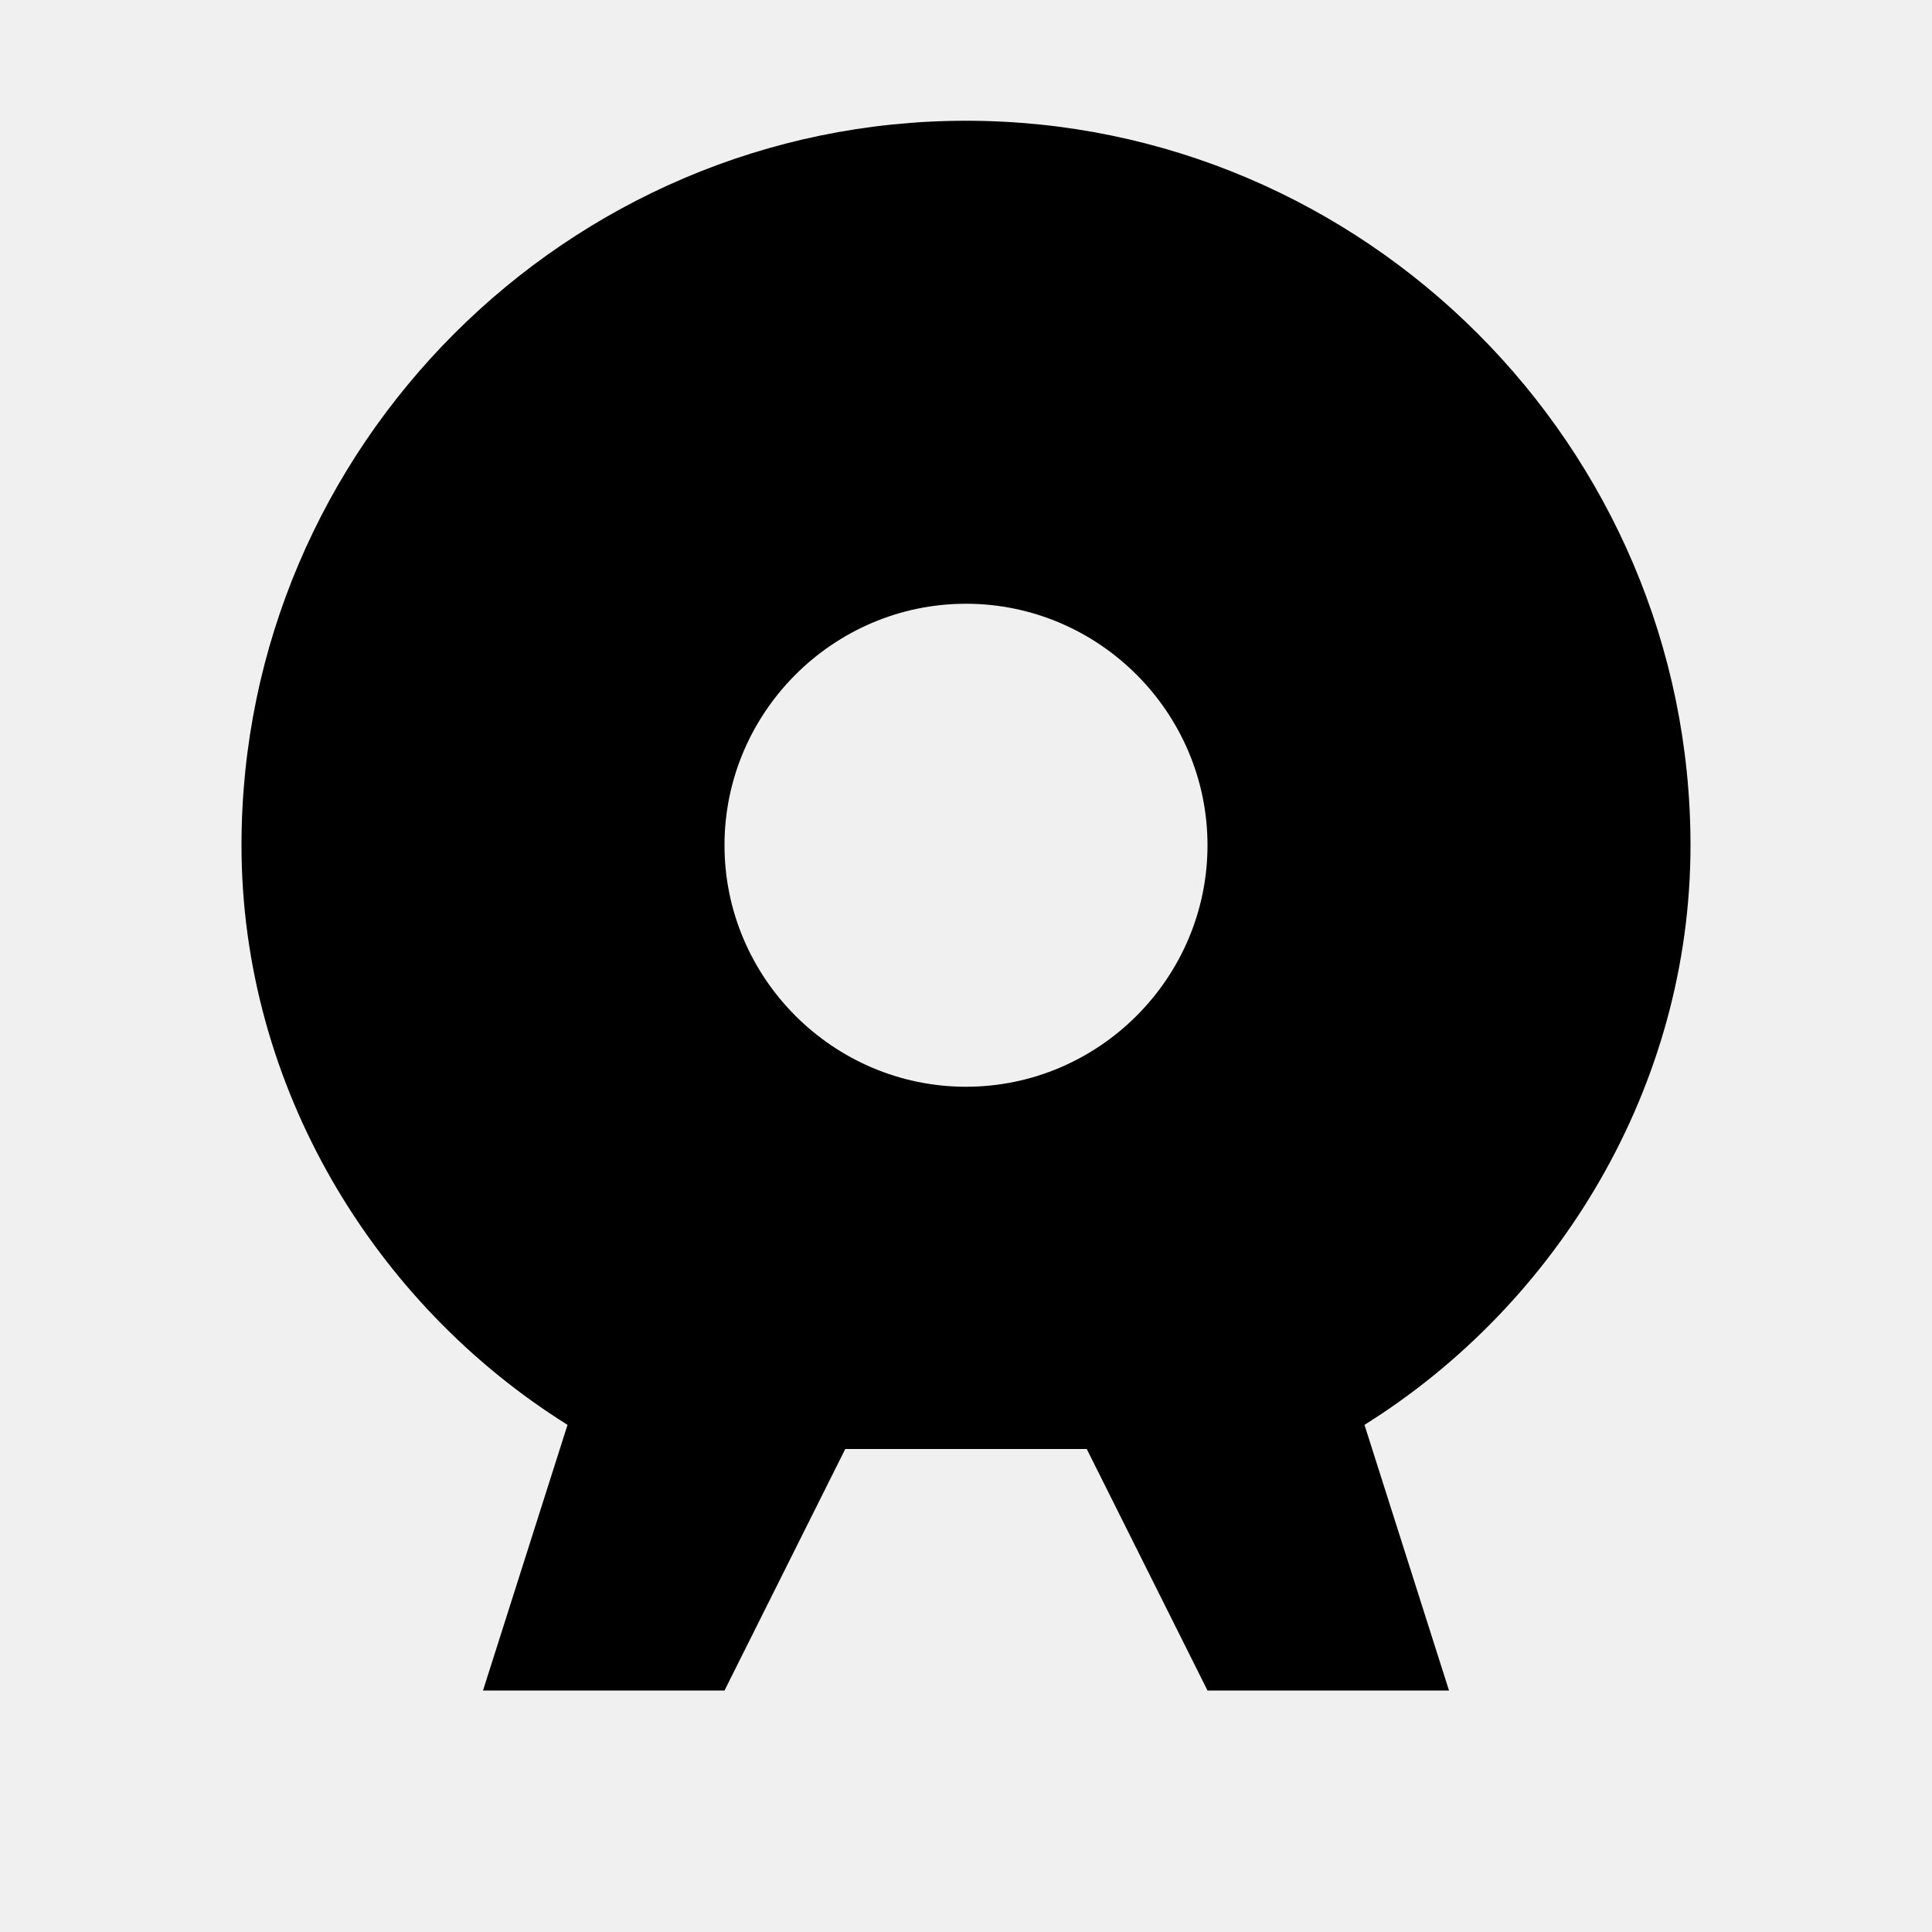
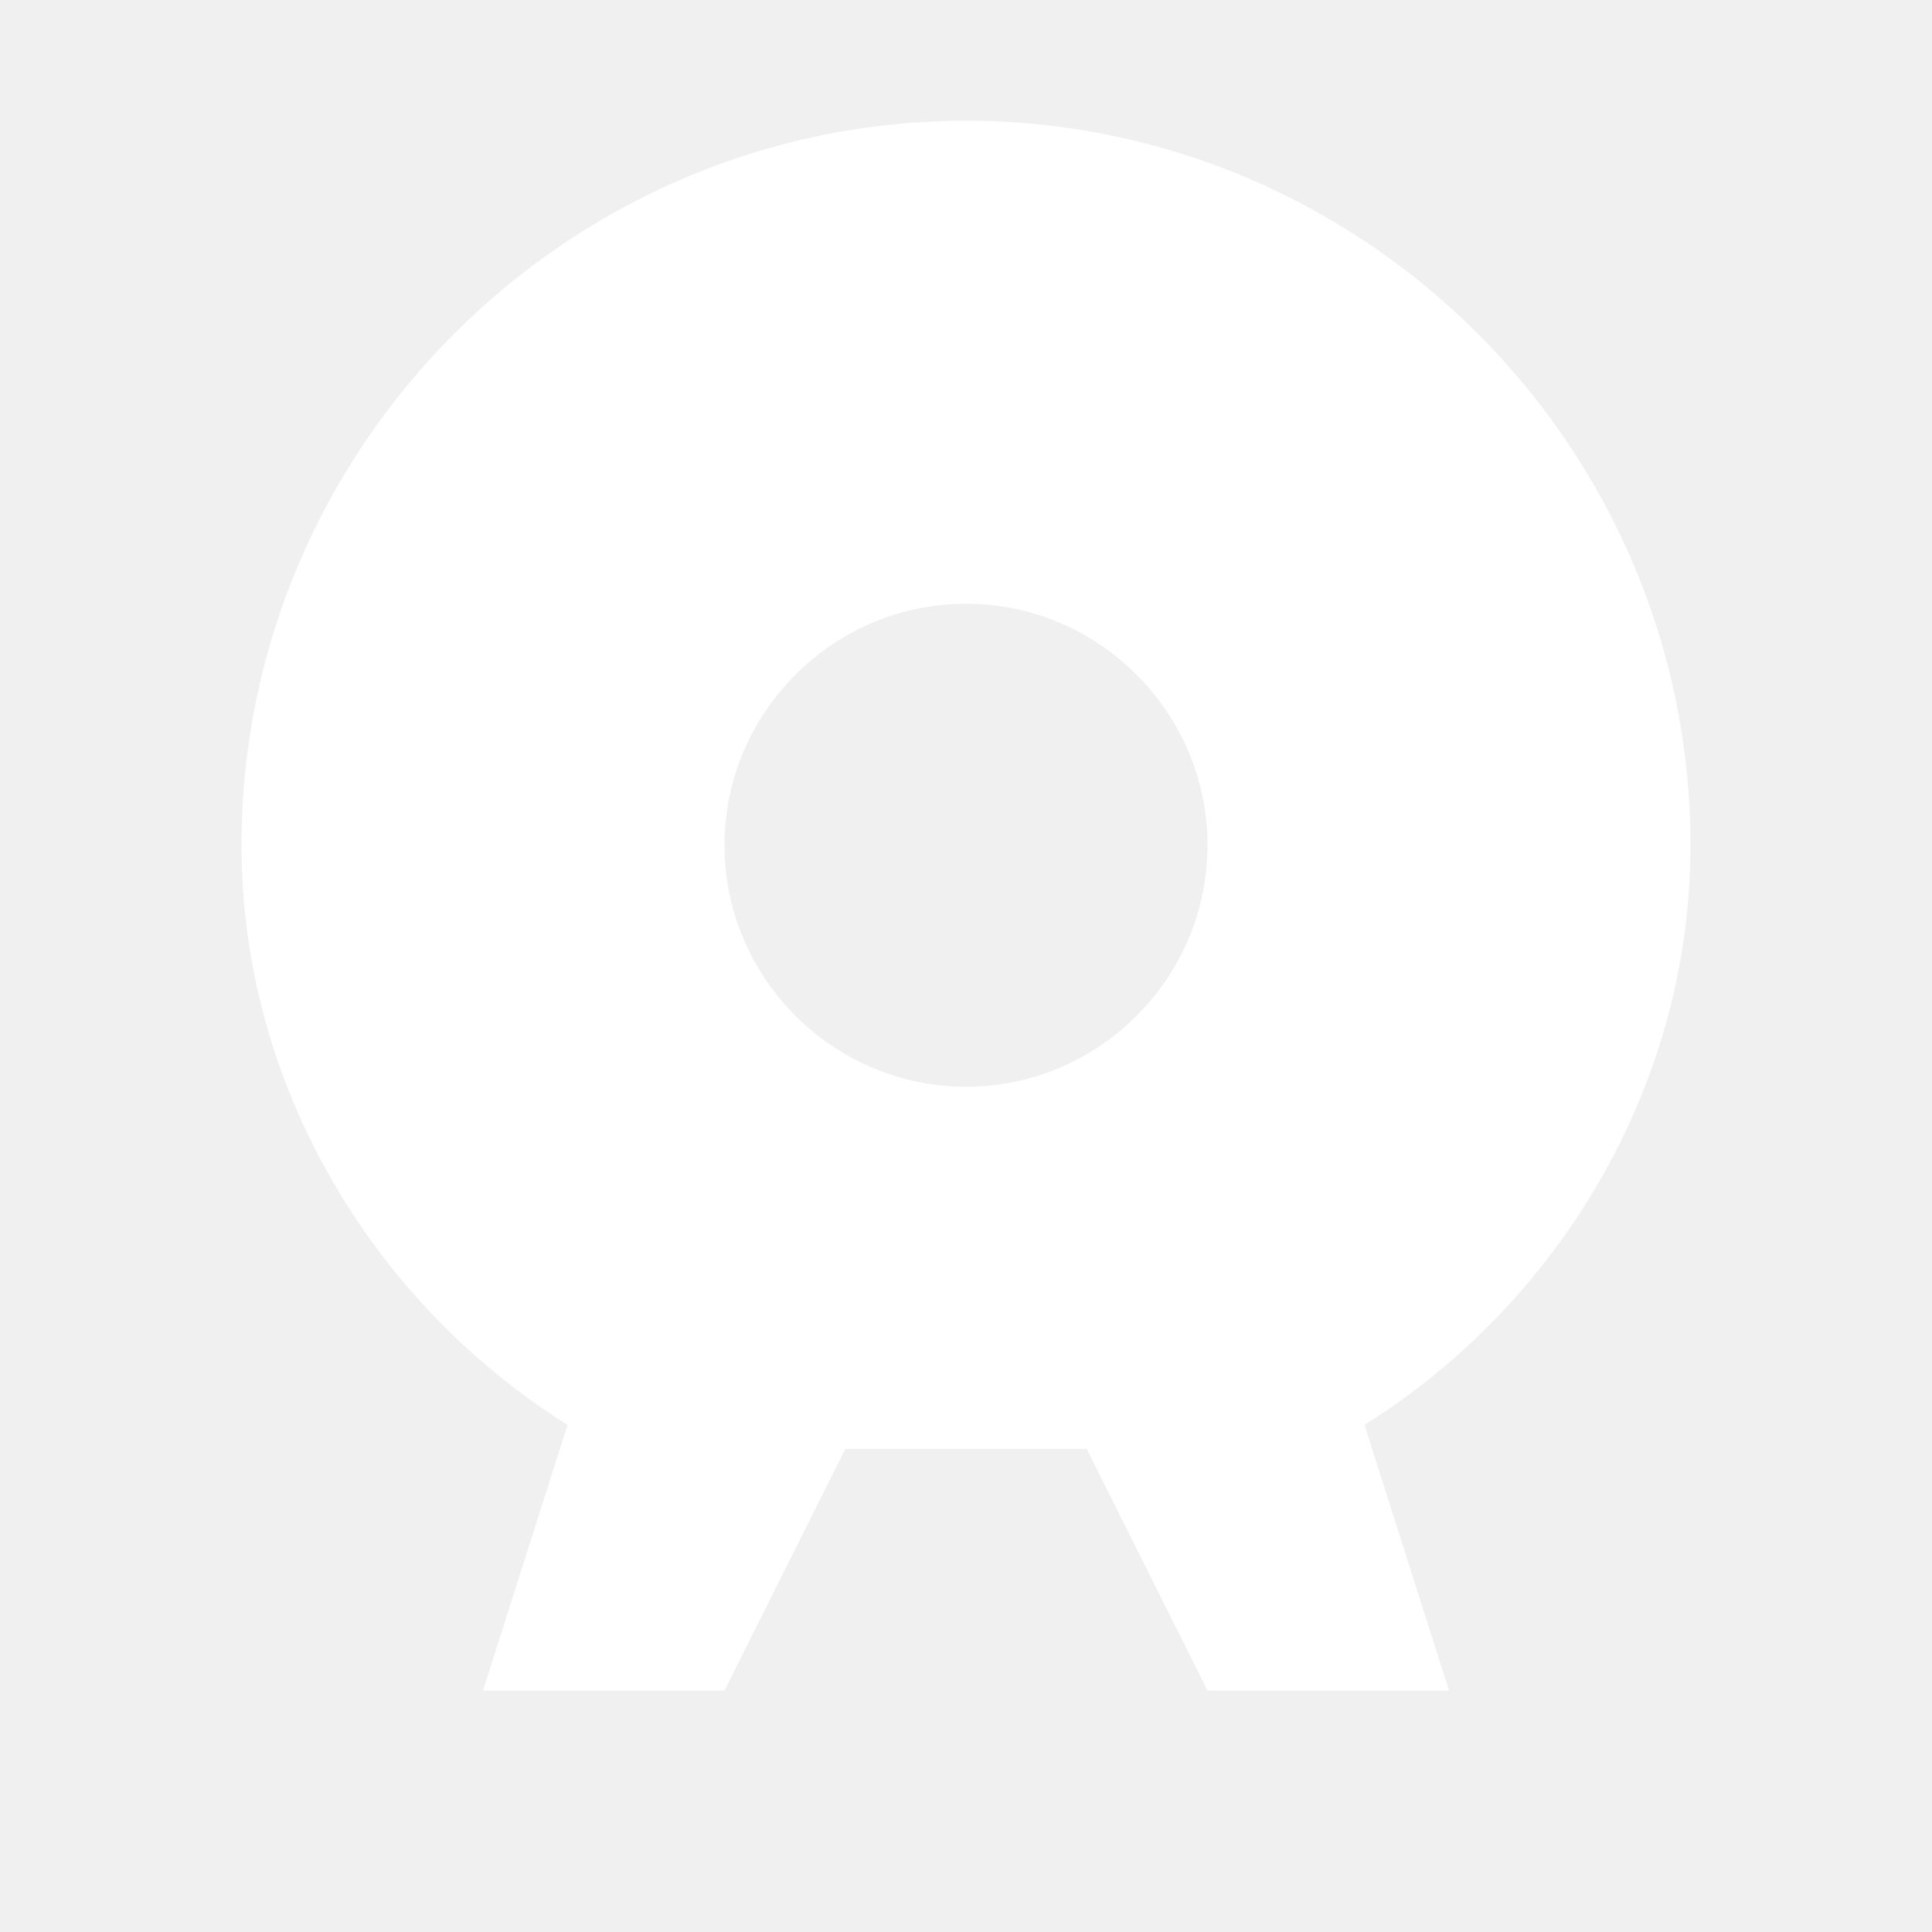
<svg xmlns="http://www.w3.org/2000/svg" viewBox="0 0 16 16">
-   <path fill="currentColor" d="M8 1C4.7 1 2 3.7 2 7c0 2 1.1 3.8 2.7 4.8L4 14h2l1-2h2l1 2h2l-.7-2.2C12.9 10.8 14 9 14 7c0-3.3-2.7-6-6-6zm-2 6c0-1.1.9-2 2-2s2 .9 2 2-.9 2-2 2-2-.9-2-2z" />
+   <path fill="#ffffff" d="M8 1C4.7 1 2 3.7 2 7c0 2 1.1 3.8 2.7 4.8L4 14h2l1-2h2l1 2h2l-.7-2.2C12.9 10.8 14 9 14 7c0-3.3-2.7-6-6-6zm-2 6c0-1.1.9-2 2-2s2 .9 2 2-.9 2-2 2-2-.9-2-2z" />
</svg>
